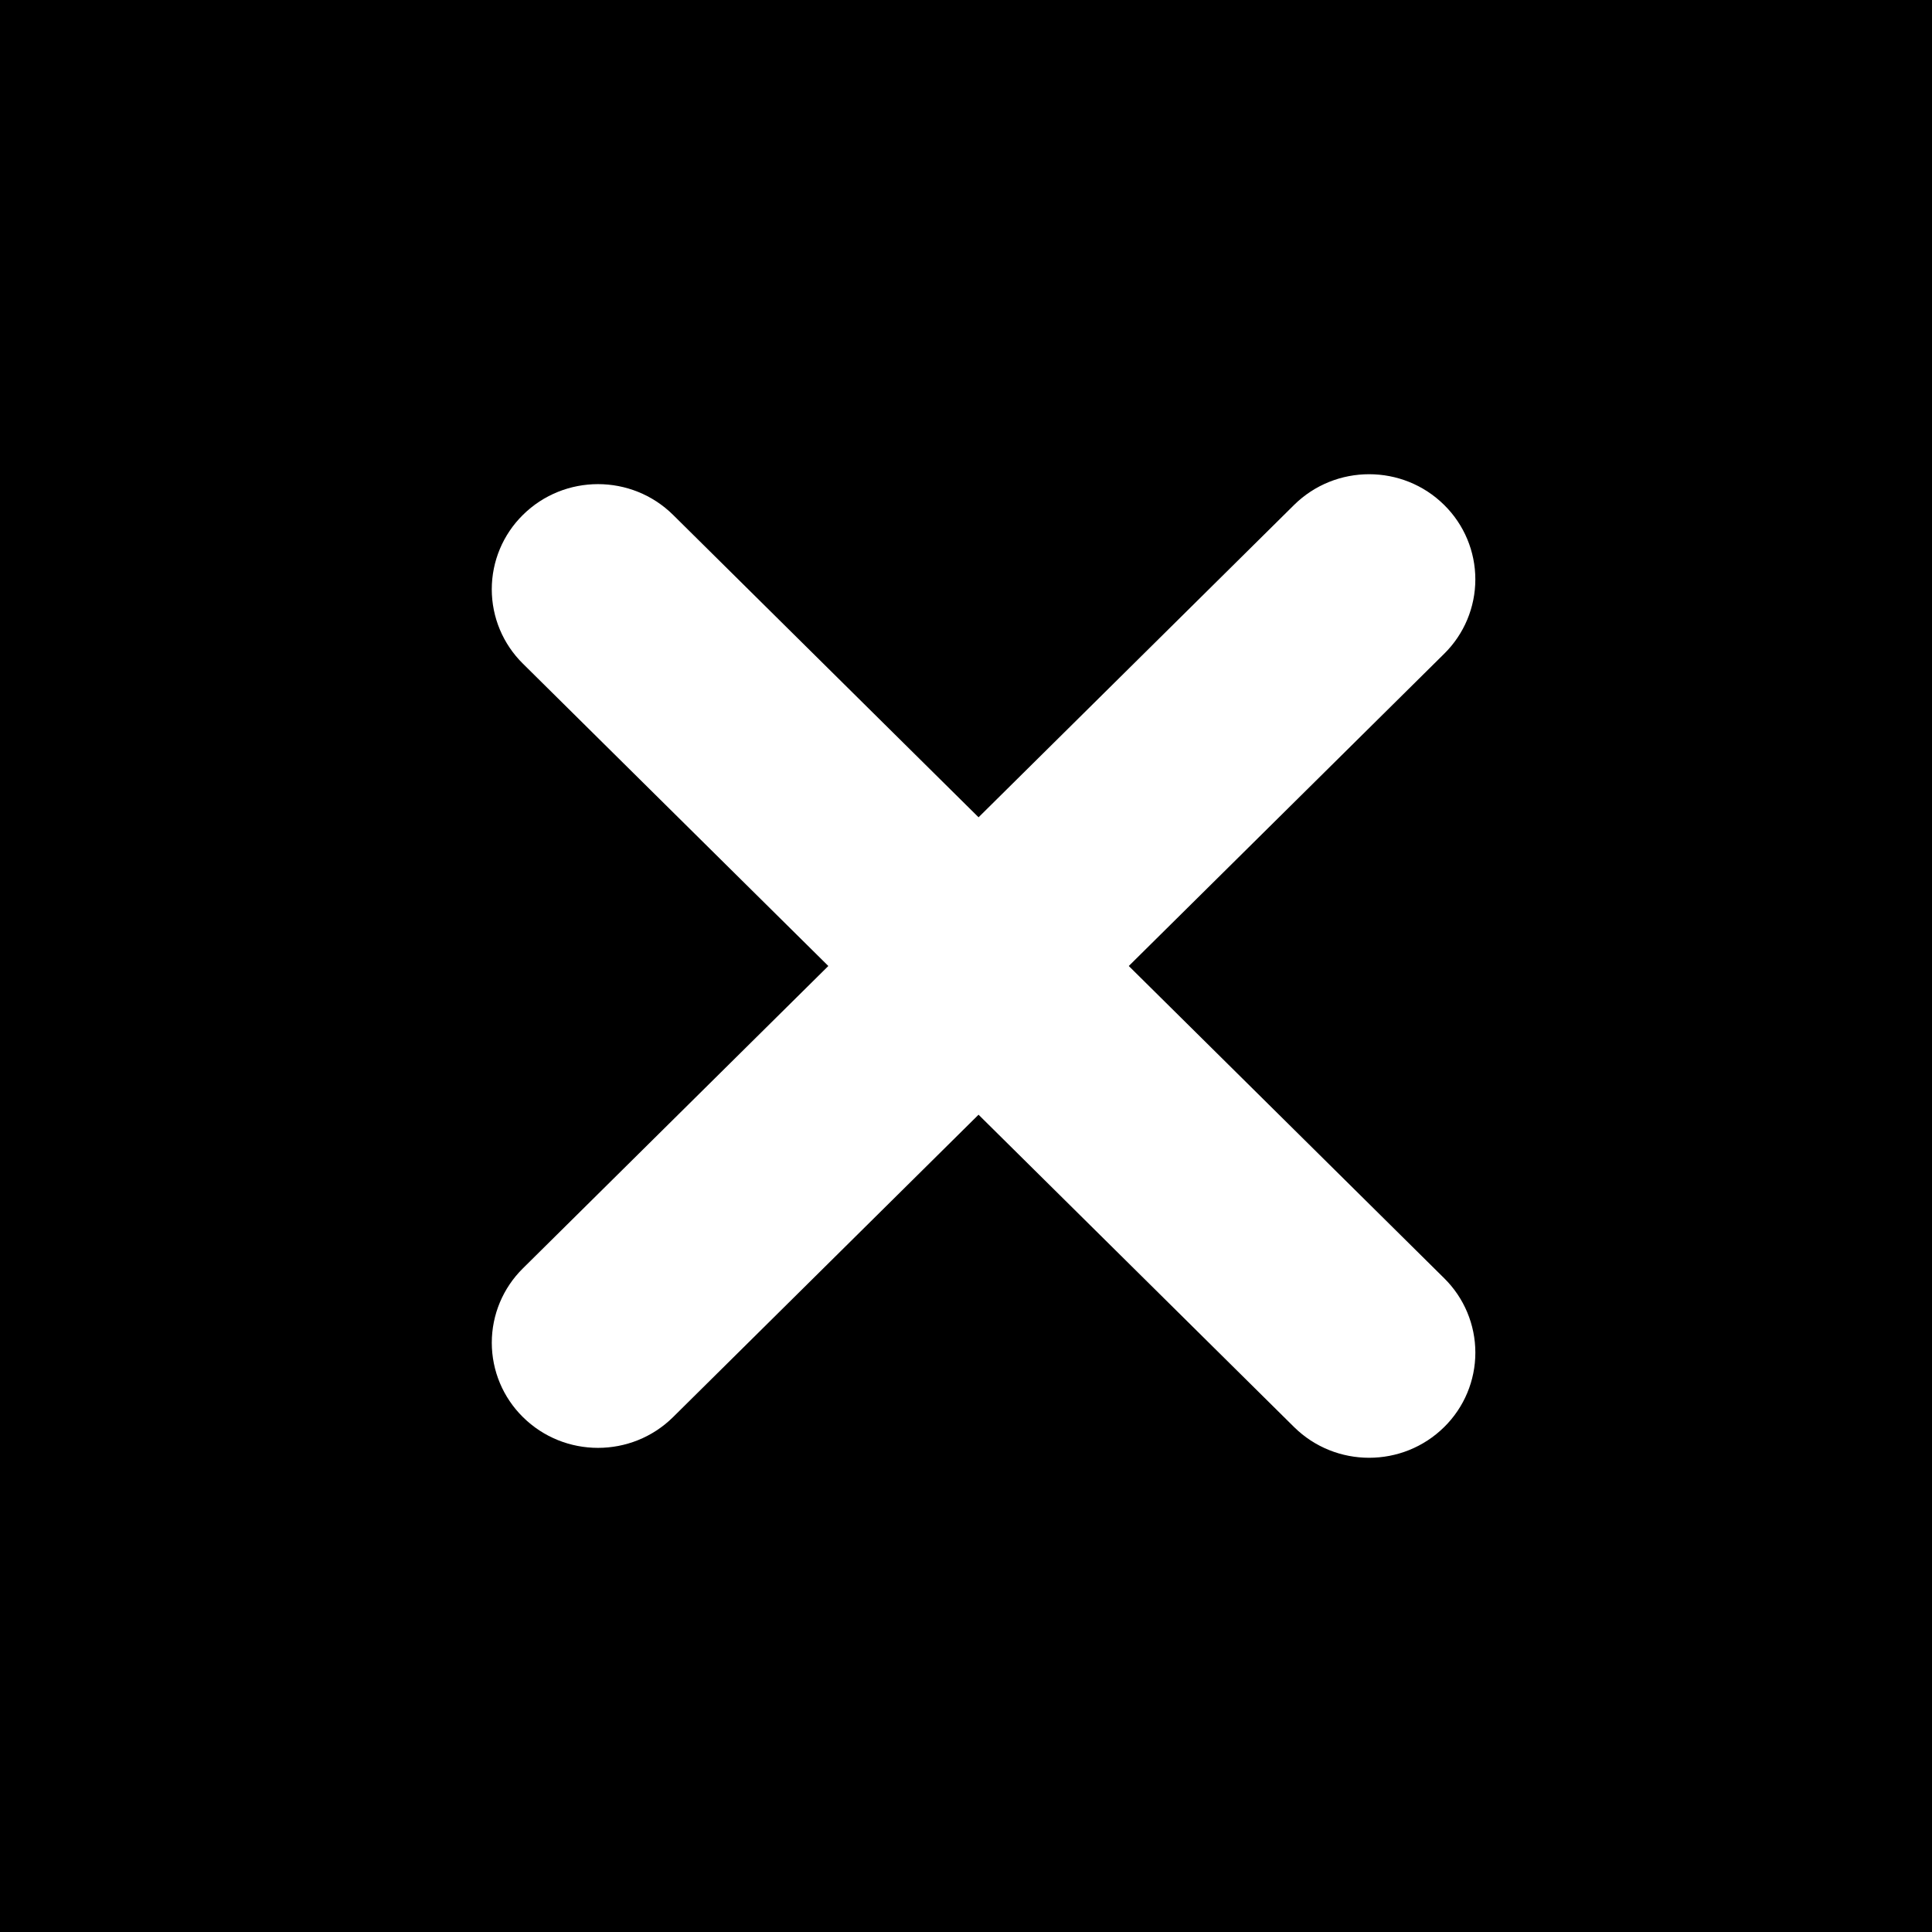
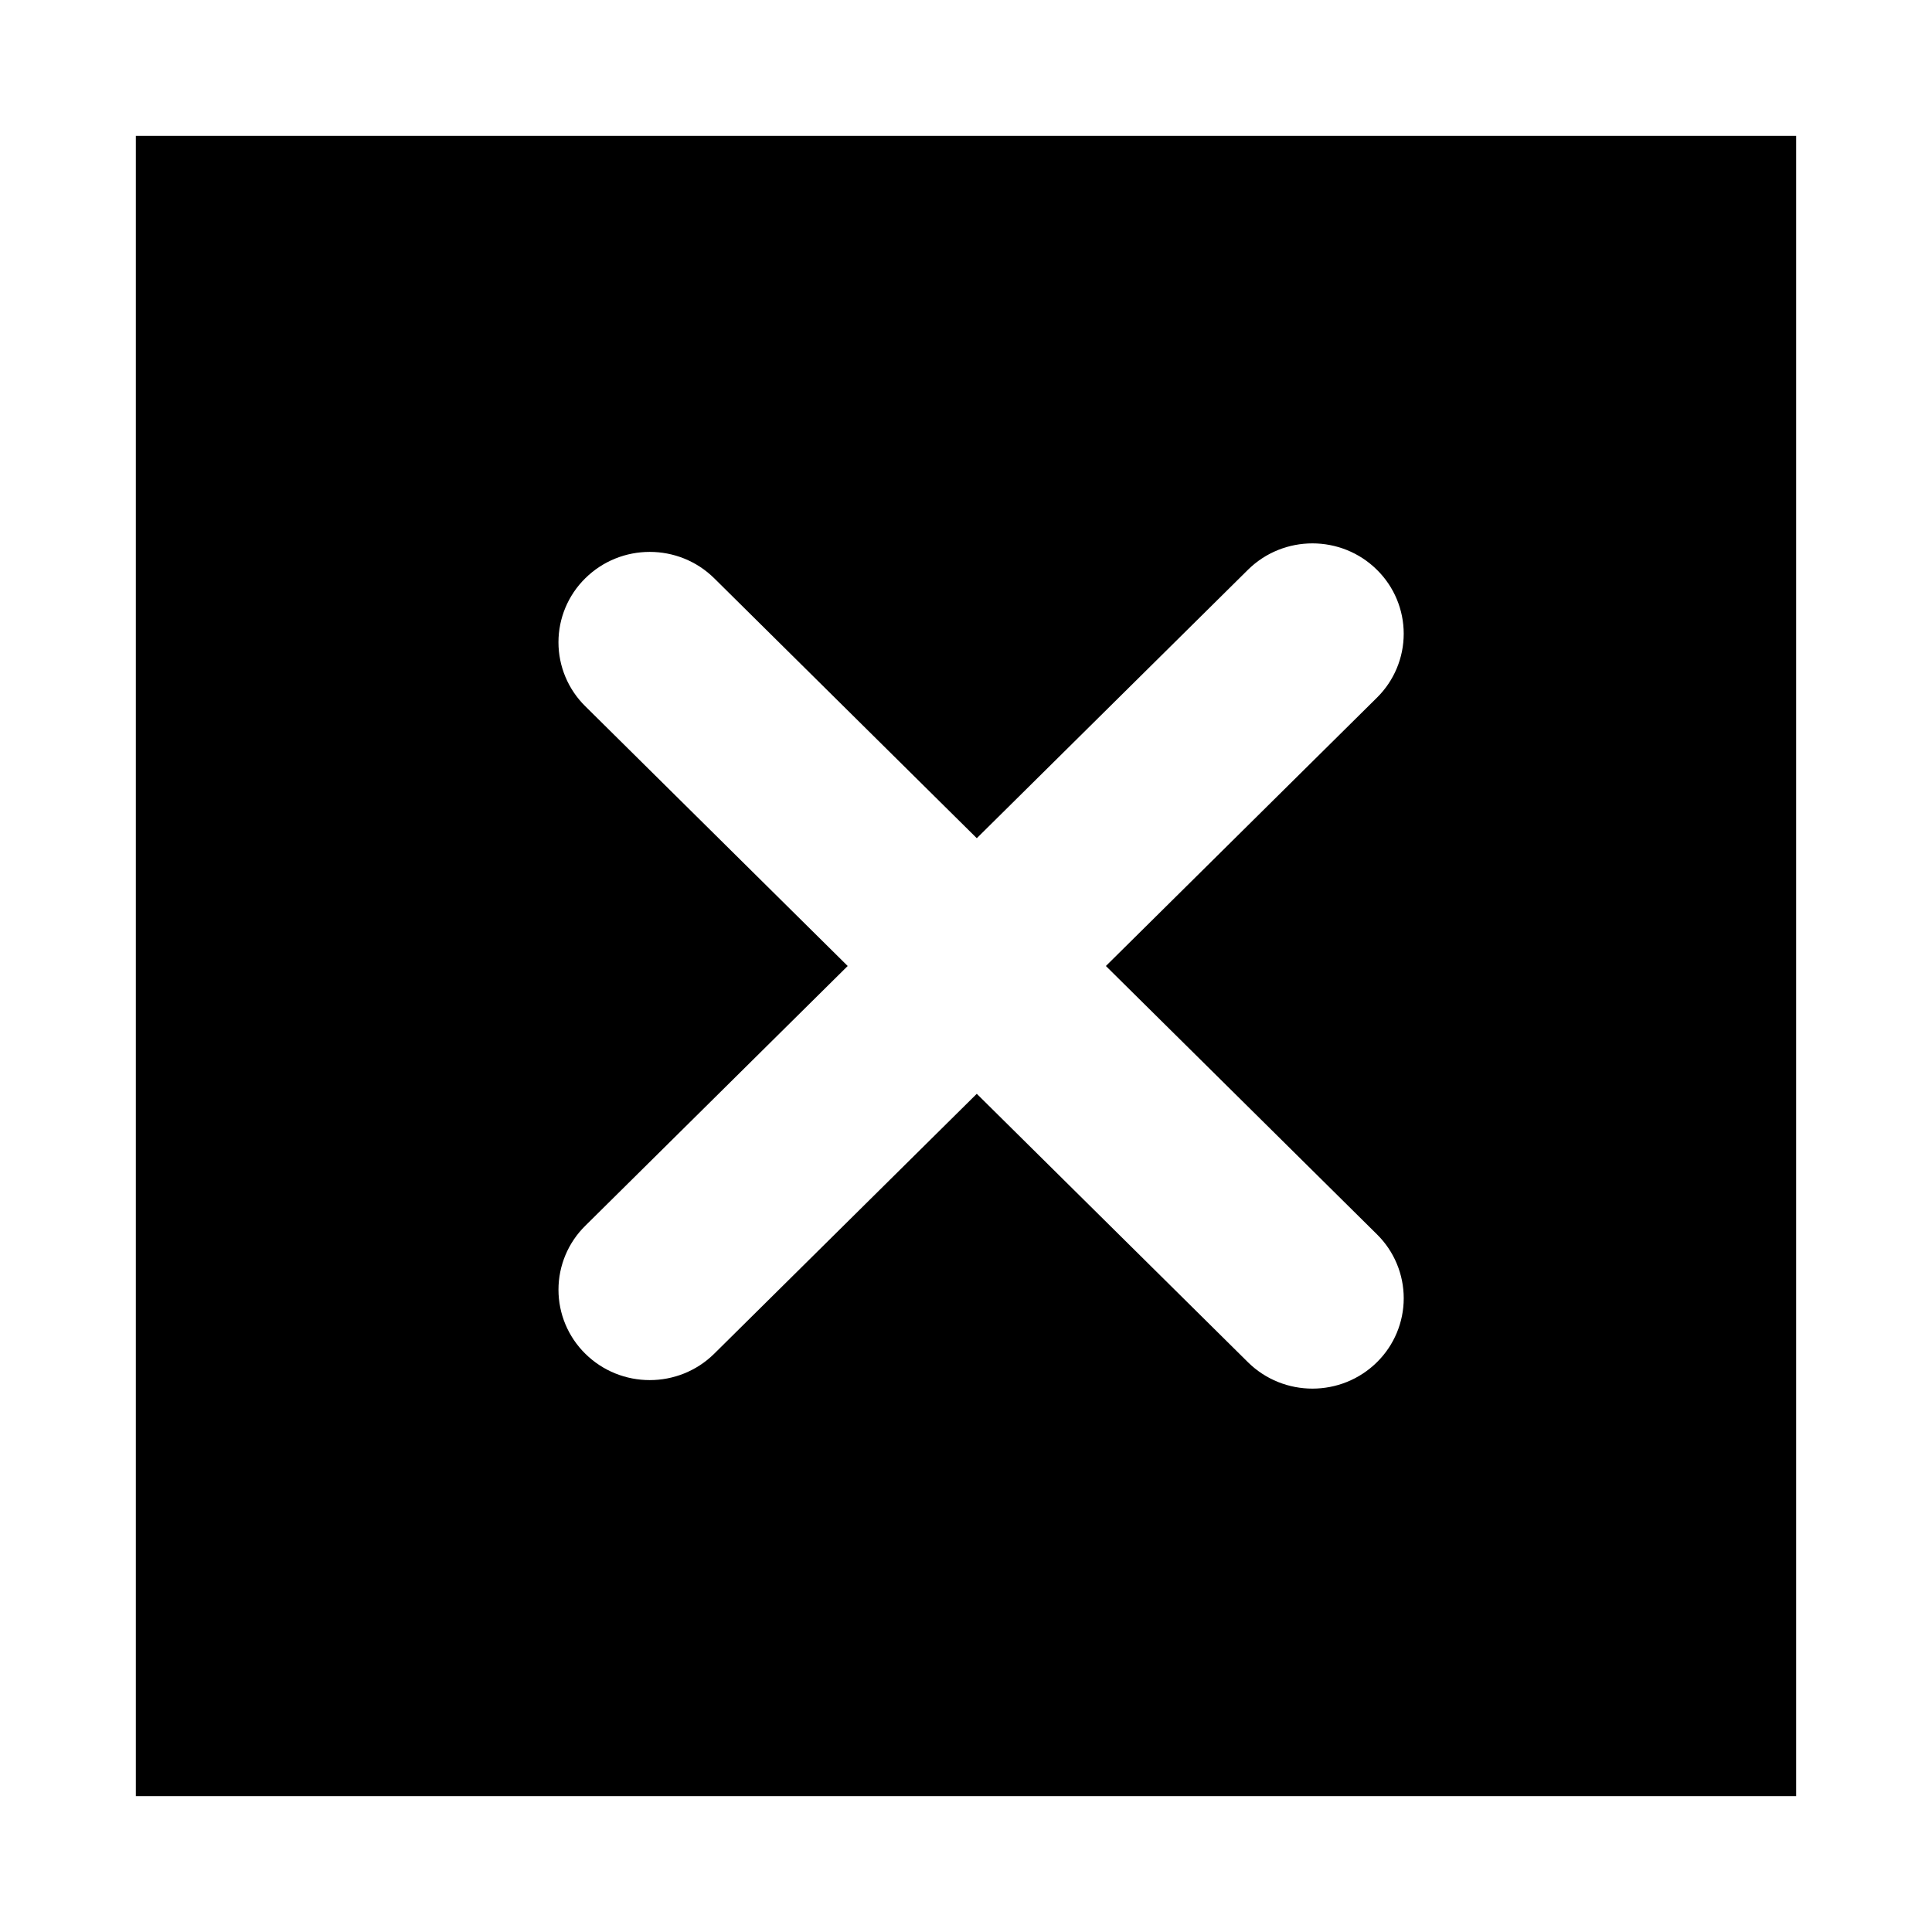
- <svg xmlns="http://www.w3.org/2000/svg" width="110" height="110">
-   <path d="M0 0h110v110H0V0zm64.268 55l17.96-17.78a5.944 5.944 0 0 0 0-8.467c-2.361-2.337-6.19-2.337-8.552 0l-17.961 17.78-17.39-17.215c-2.363-2.338-6.192-2.338-8.554 0a5.944 5.944 0 0 0 0 8.467L47.162 55l-17.39 17.215a5.944 5.944 0 0 0 0 8.467c2.361 2.338 6.19 2.338 8.552 0l17.39-17.215 17.962 17.78c2.362 2.337 6.19 2.337 8.553 0a5.944 5.944 0 0 0 0-8.467L64.268 55z" fill="#000" fill-rule="evenodd" />
+ <svg xmlns="http://www.w3.org/2000/svg" width="128" height="128">
+   <path d="M9 9h110v110H9V9zm64.268 55l17.96-17.78a5.944 5.944 0 0 0 0-8.467c-2.361-2.337-6.19-2.337-8.552 0l-17.961 17.78-17.39-17.215c-2.363-2.338-6.192-2.338-8.554 0a5.944 5.944 0 0 0 0 8.467L56.162 64l-17.39 17.215a5.944 5.944 0 0 0 0 8.467c2.361 2.338 6.19 2.338 8.552 0l17.39-17.215 17.962 17.78c2.362 2.337 6.19 2.337 8.553 0a5.944 5.944 0 0 0 0-8.467L73.268 64z" fill="#000" fill-rule="evenodd" />
</svg>
